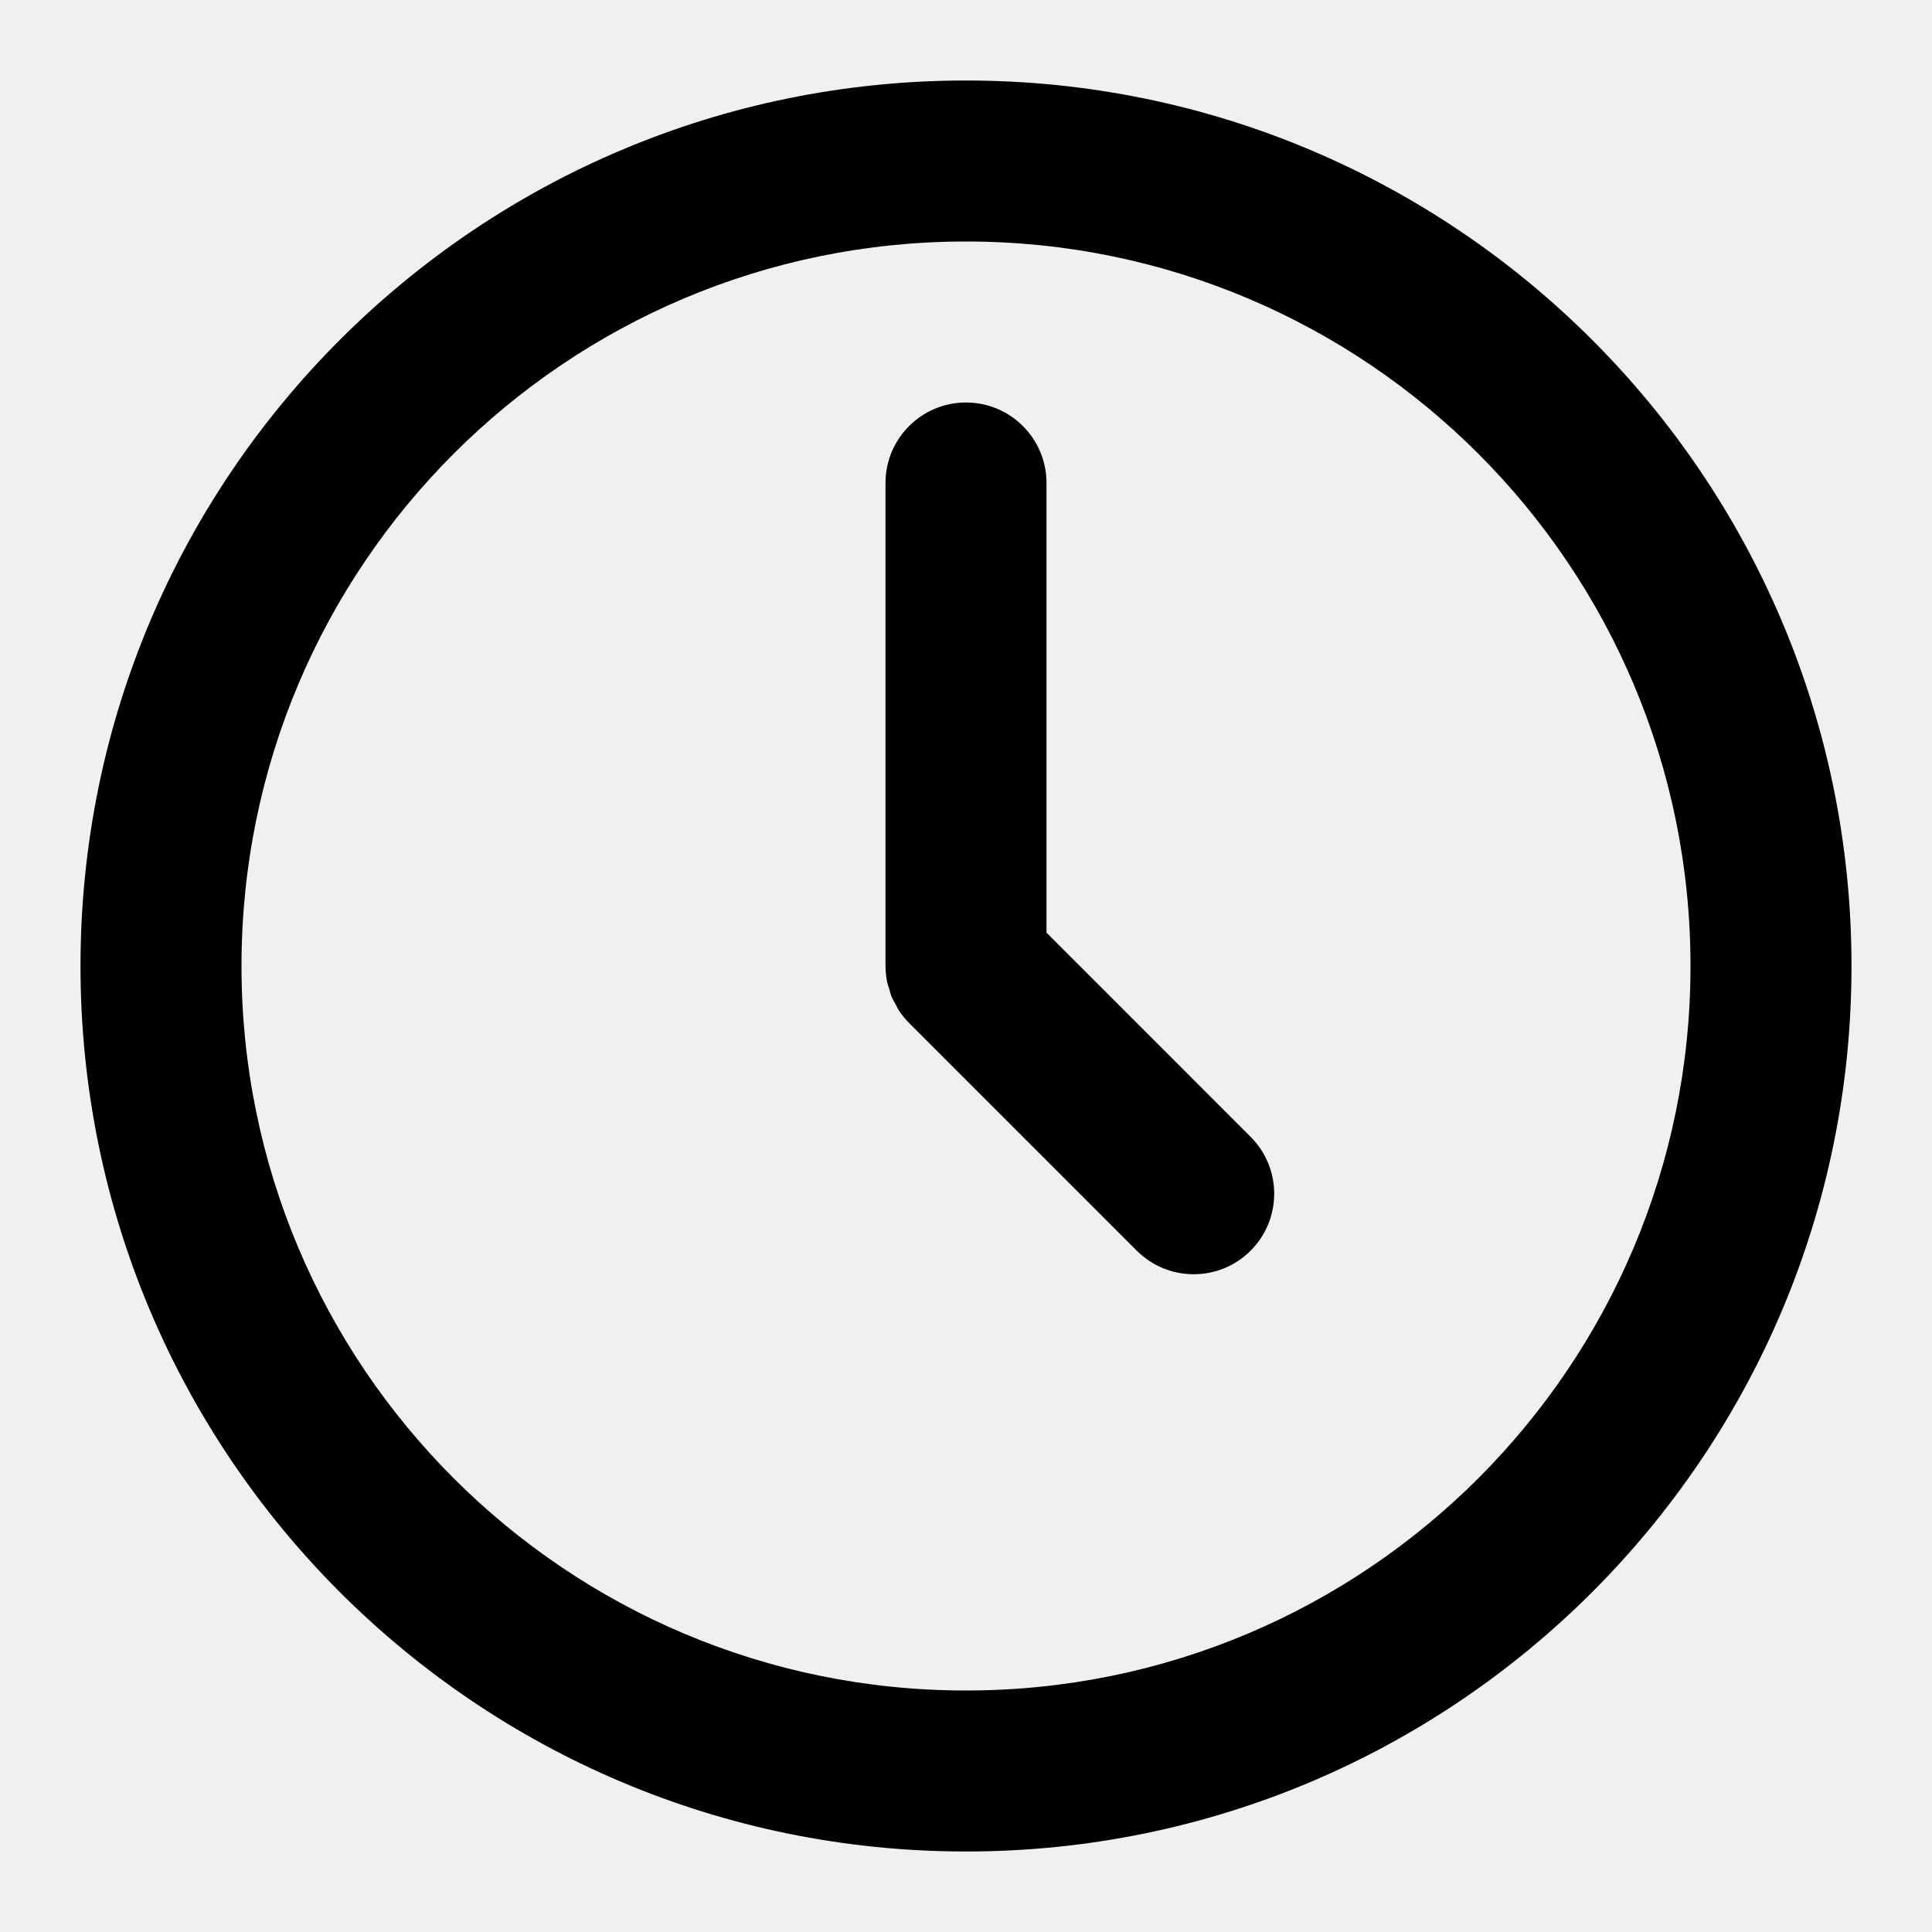
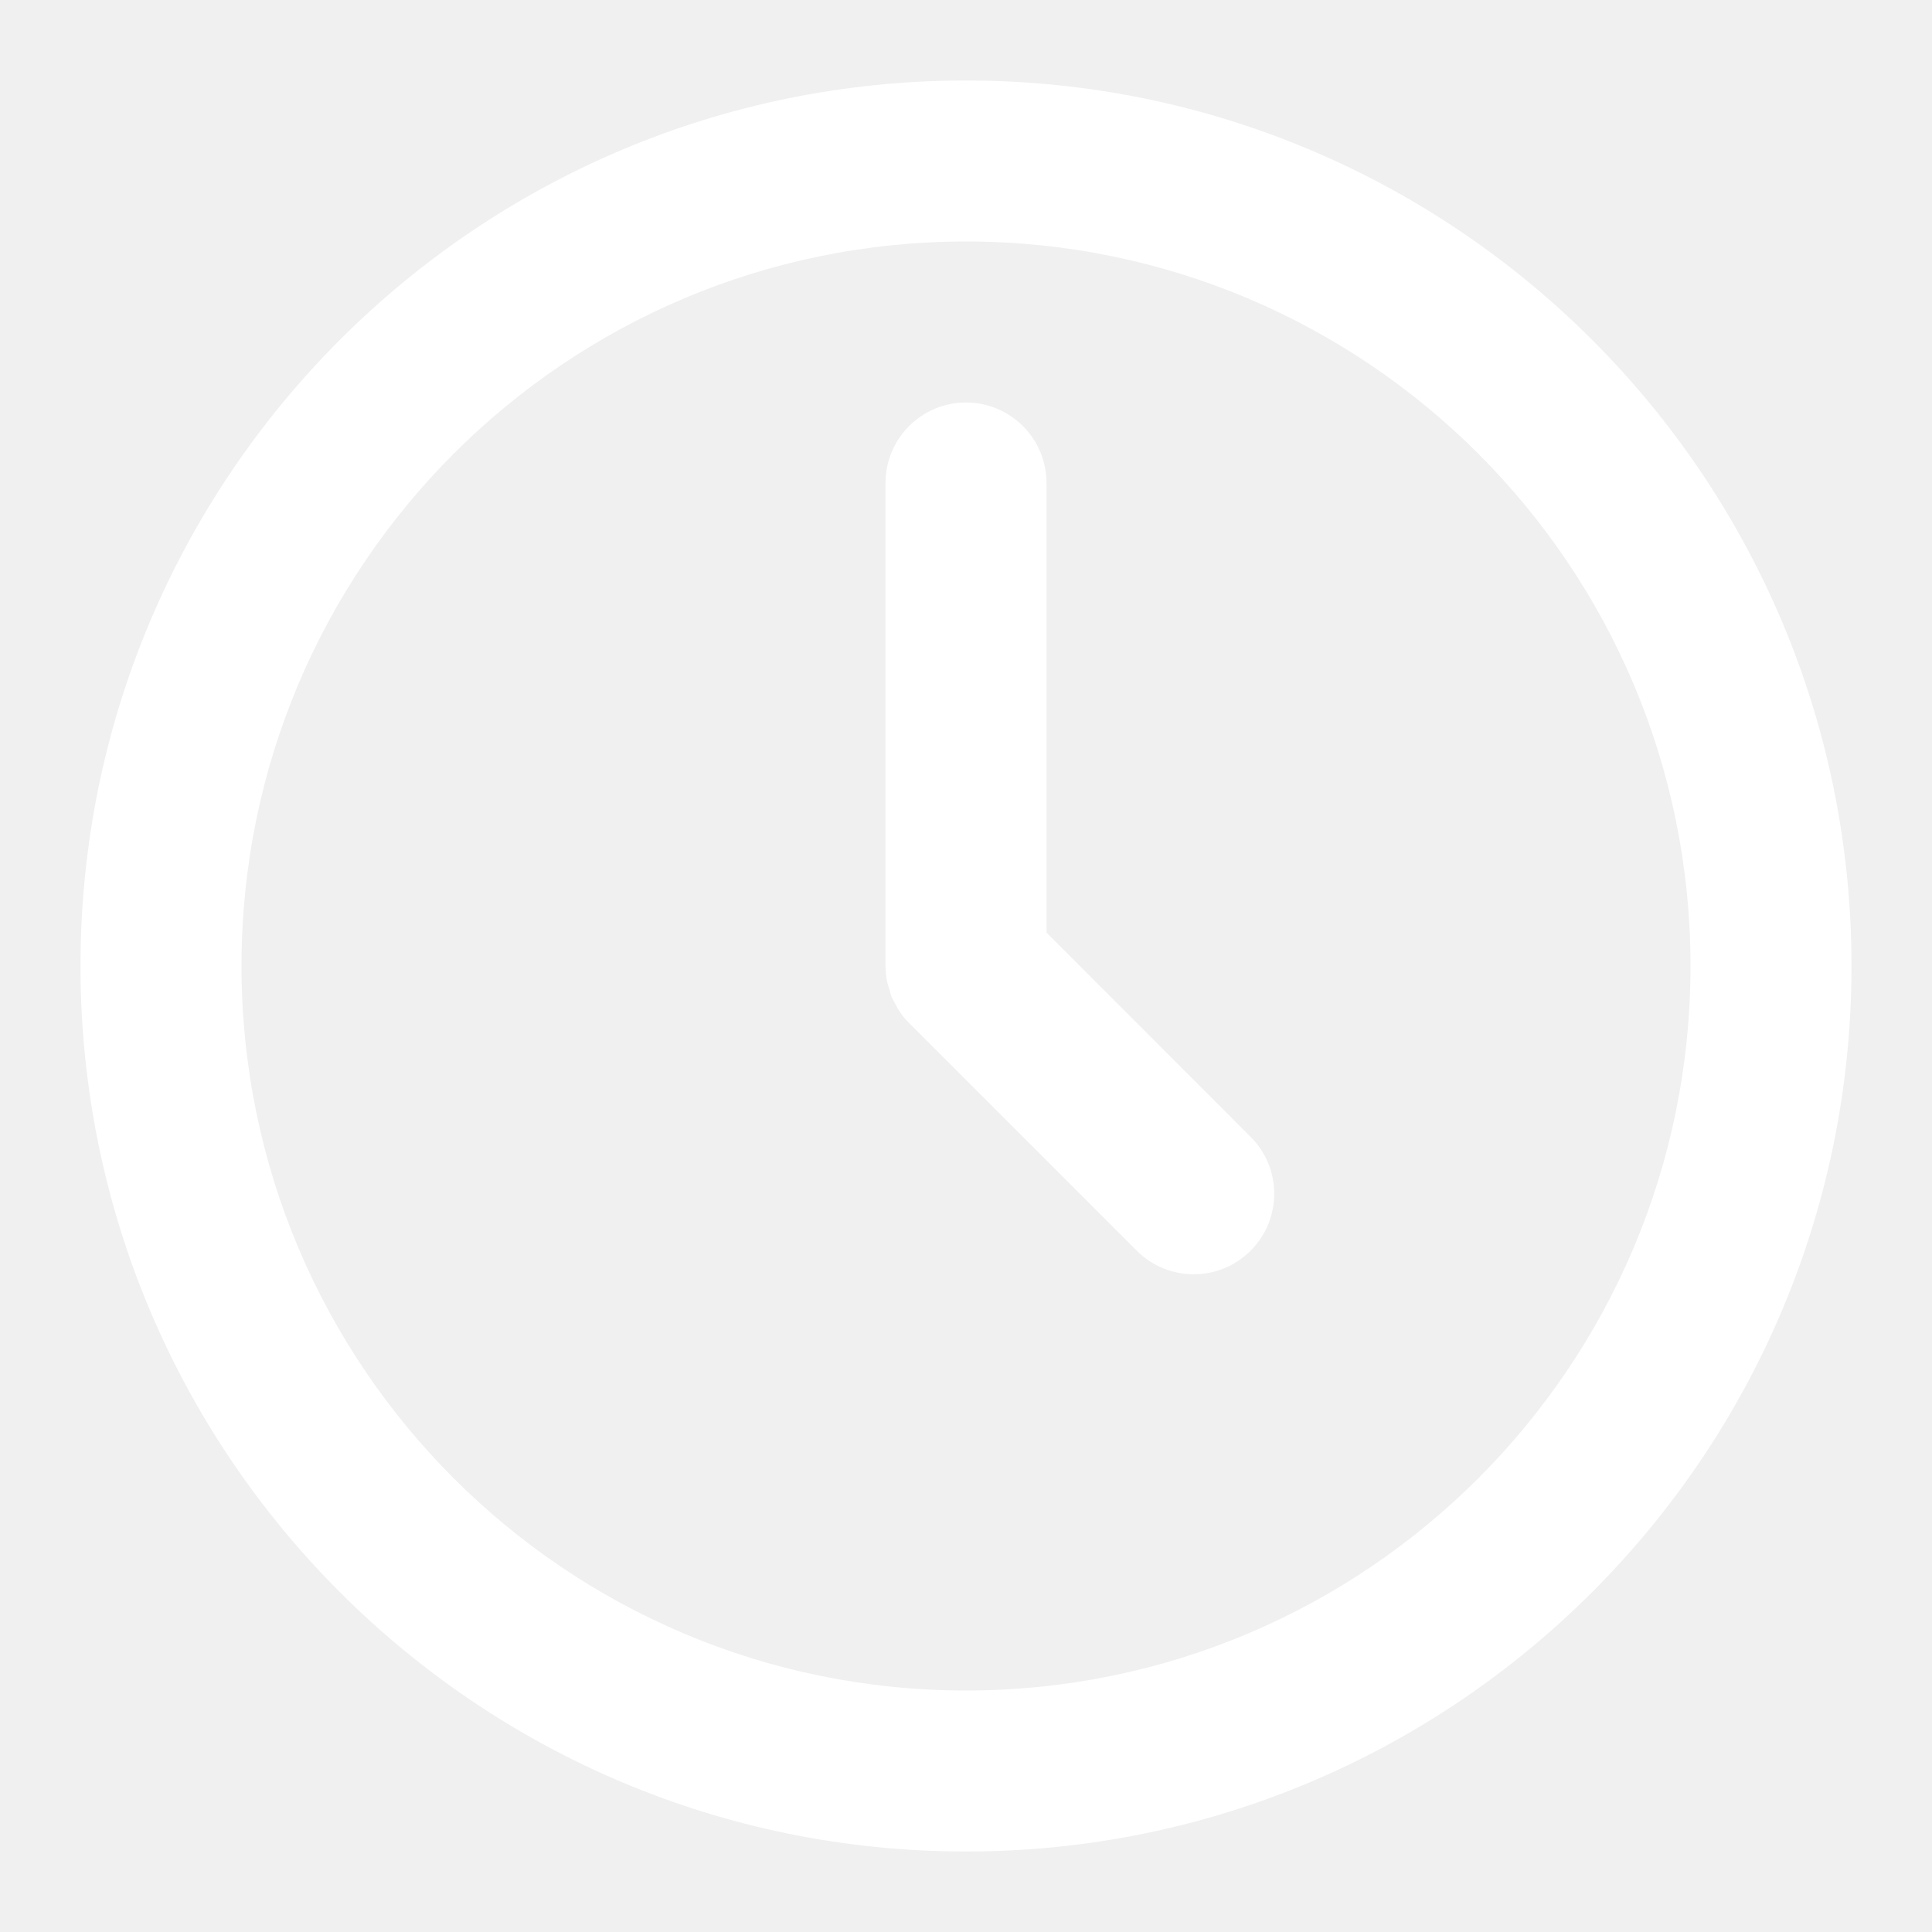
- <svg xmlns="http://www.w3.org/2000/svg" enable-background="new 0 0 96 96" height="96px" id="clock" version="1.1" viewBox="0 0 96 96" width="96px" xml:space="preserve">
-   <path d="M48,4C23.7,4,4,23.7,4,48c0,24.301,19.7,44,44,44c24.301,0,44-19.699,44-44C92,23.7,72.301,4,48,4z M48,84  c-19.882,0-36-16.118-36-36s16.118-36,36-36s36,16.118,36,36S67.882,84,48,84z" />
-   <path d="M52,46.343V24c0-2.209-1.791-4-4-4s-4,1.791-4,4v24c0,0.009,0.003,0.018,0.003,0.027c0.001,0.253,0.026,0.506,0.076,0.755  c0.024,0.123,0.069,0.234,0.104,0.354c0.039,0.132,0.069,0.266,0.122,0.395c0.058,0.138,0.136,0.264,0.208,0.394  c0.054,0.1,0.097,0.2,0.16,0.295c0.147,0.221,0.314,0.428,0.501,0.613l11.311,11.312c1.562,1.562,4.097,1.562,5.658,0  c1.562-1.562,1.562-4.097,0-5.656L52,46.343z" />
+ <svg xmlns="http://www.w3.org/2000/svg" version="1.1" id="clock" x="0px" y="0px" width="96px" height="96px" viewBox="0 0 96 96" enable-background="new 0 0 96 96" xml:space="preserve">
+   <path fill="#FFFFFF" d="M48,4C23.7,4,4,23.7,4,48c0,24.301,19.7,44,44,44c24.301,0,44-19.699,44-44C92,23.7,72.301,4,48,4z M48,84  c-19.882,0-36-16.118-36-36s16.118-36,36-36s36,16.118,36,36S67.882,84,48,84z" />
+   <path fill="#FFFFFF" d="M52,46.343V24c0-2.209-1.791-4-4-4s-4,1.791-4,4v24c0,0.009,0.003,0.018,0.003,0.027  c0.001,0.253,0.026,0.506,0.076,0.755c0.024,0.122,0.069,0.233,0.104,0.354c0.039,0.132,0.069,0.267,0.122,0.396  c0.058,0.138,0.136,0.264,0.208,0.394c0.054,0.101,0.097,0.2,0.16,0.296c0.147,0.221,0.314,0.428,0.501,0.612l11.311,11.312  c1.563,1.563,4.098,1.563,5.658,0c1.563-1.562,1.563-4.097,0-5.655L52,46.343z" />
</svg>
